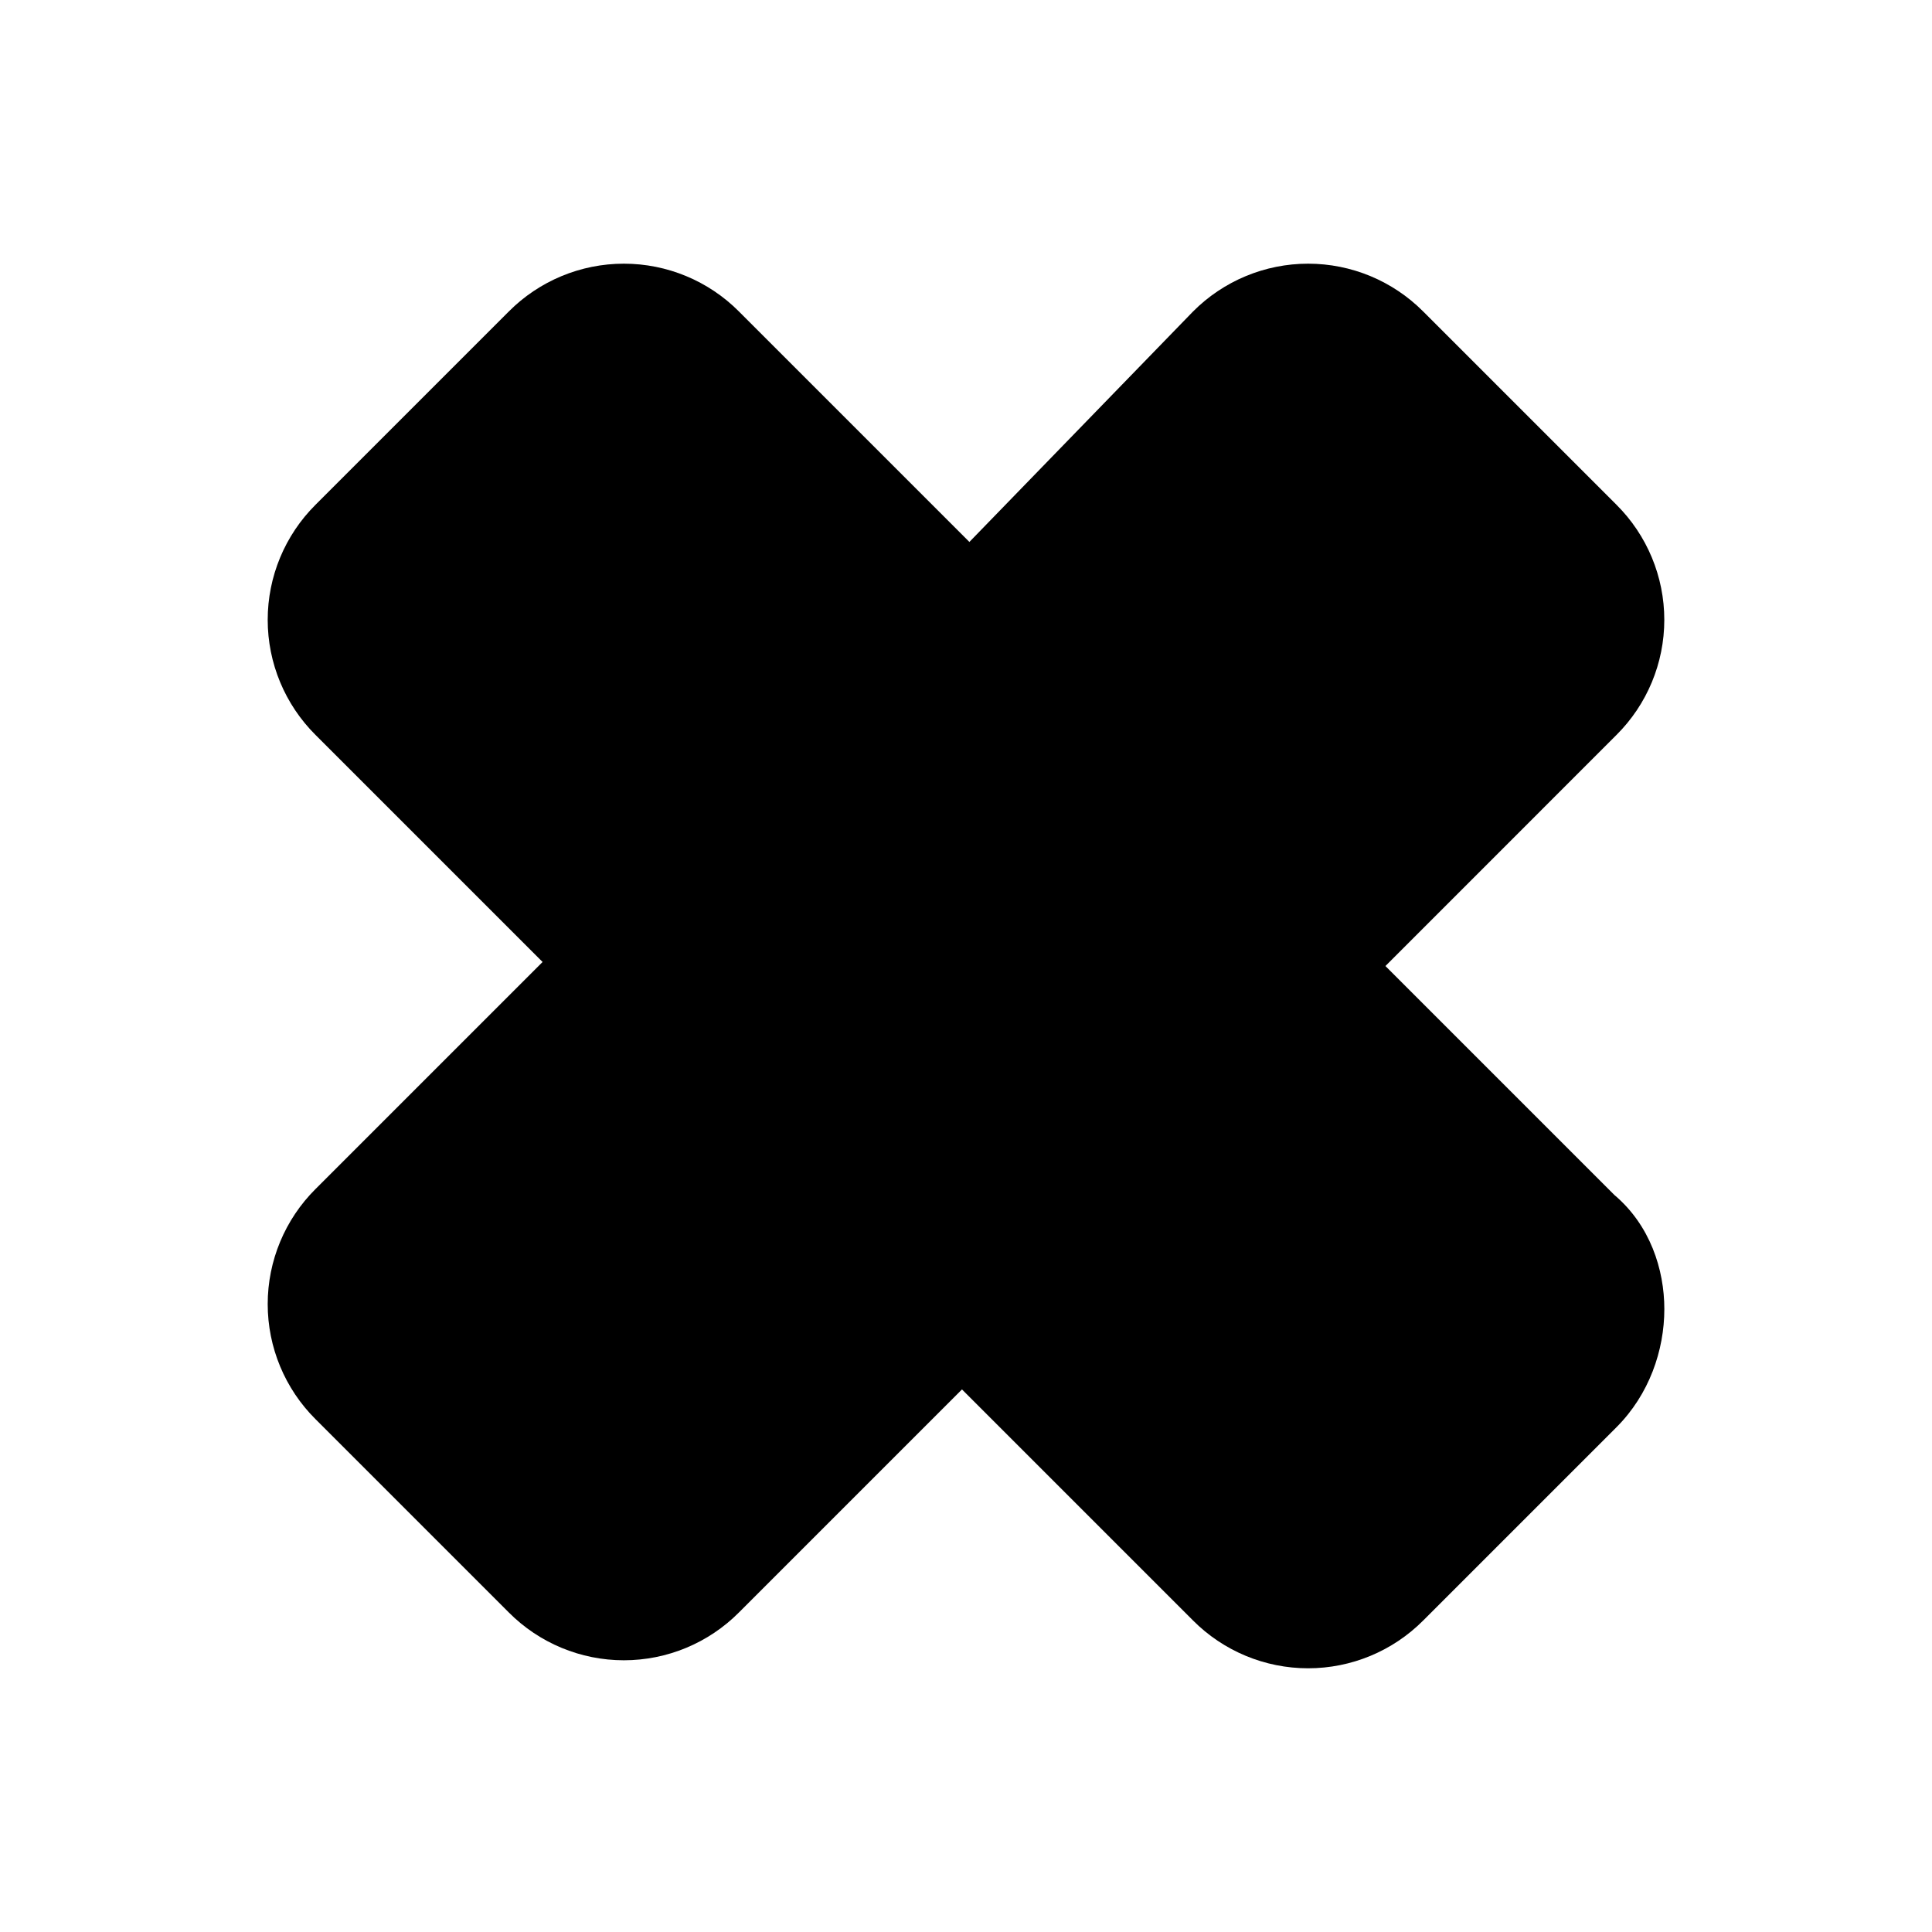
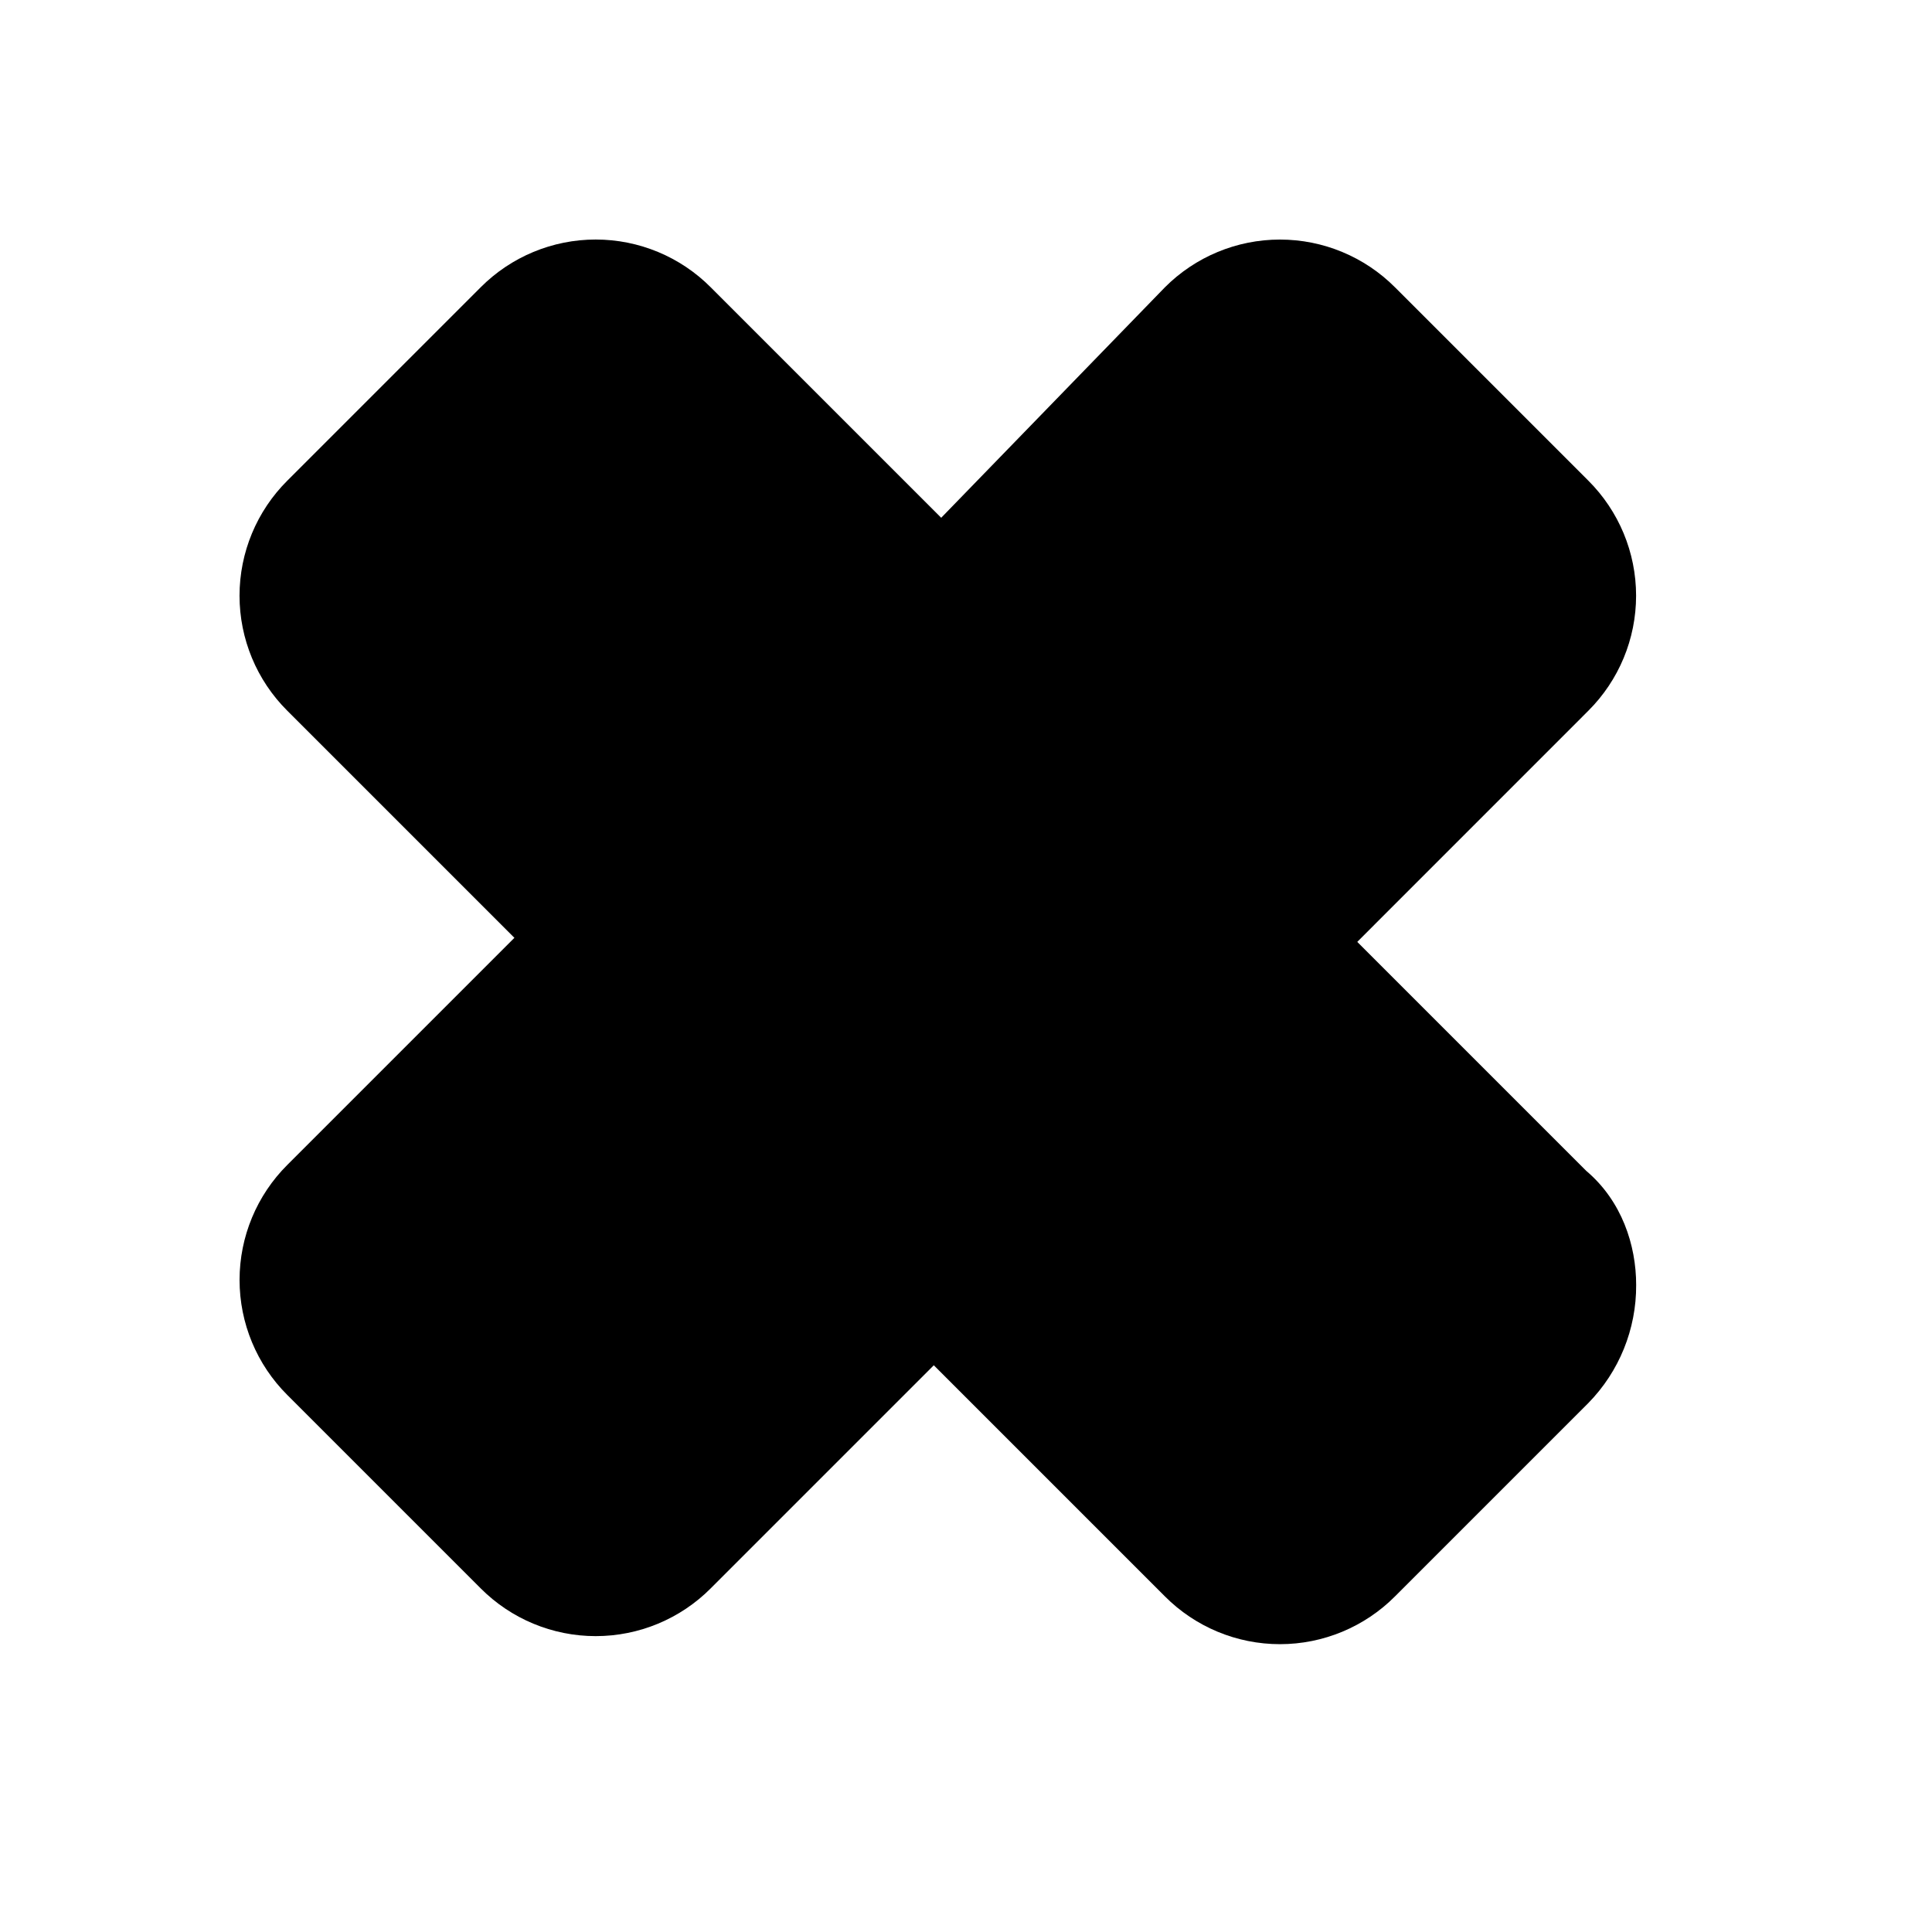
<svg xmlns="http://www.w3.org/2000/svg" fill="none" viewBox="0 0 24 24">
-   <path fill="#000" d="m19.55 8.6-3.4 3.4-4.1-4.2 3.3-3.4c.5-.5 1.3-.5 1.8 0l2.4 2.4c.5.5.5 1.3 0 1.8Z" />
-   <path fill="#000" fill-rule="evenodd" d="M15.883 4.927 13.098 7.8l3.06 3.134L19.02 8.07a.518.518 0 0 0 0-.74l-2.4-2.4a.517.517 0 0 0-.737-.003ZM14.82 3.87a2.017 2.017 0 0 1 2.86 0l2.4 2.4a2.017 2.017 0 0 1 0 2.86l-3.936 3.937-5.14-5.265L14.82 3.87Z" clip-rule="evenodd" />
-   <path fill="#000" d="m12.05 16.1-3.4 3.4c-.5.5-1.3.5-1.8 0l-2.4-2.4c-.5-.5-.5-1.3 0-1.8l3.4-3.4 4.2 4.2Z" />
-   <path fill="#000" fill-rule="evenodd" d="m7.85 10.84 5.26 5.26-3.93 3.93a2.017 2.017 0 0 1-2.86 0l-2.4-2.4a2.017 2.017 0 0 1 0-2.86l3.93-3.93Zm0 2.12-2.87 2.87a.518.518 0 0 0 0 .74l2.4 2.4a.518.518 0 0 0 .74 0l2.87-2.87-3.14-3.14Z" clip-rule="evenodd" />
-   <path fill="#000" d="m19.55 17.2-2.4 2.4c-.5.5-1.3.5-1.8 0l-3.4-3.4 4.2-4.2 3.4 3.4c.5.4.5 1.3 0 1.8Z" />
-   <path fill="#000" fill-rule="evenodd" d="m16.15 10.94 3.905 3.905c.442.374.62.923.62 1.417 0 .512-.188 1.061-.595 1.468l-2.4 2.4a2.018 2.018 0 0 1-2.86 0l-3.93-3.93 5.26-5.26Zm-3.14 5.26 2.87 2.87a.518.518 0 0 0 .74 0l2.4-2.4a.585.585 0 0 0 .155-.408c0-.167-.062-.251-.094-.276l-.032-.026-2.899-2.9-3.14 3.14Z" clip-rule="evenodd" />
-   <path fill="#000" d="m11.99 7.802-4.172 4.172 4.172 4.172 4.172-4.172-4.172-4.172Z" />
-   <path fill="#000" fill-rule="evenodd" d="M6.757 11.974 11.99 6.74l5.233 5.233-5.233 5.232-5.233-5.232Zm2.122 0 3.111 3.111 3.111-3.111-3.111-3.111-3.111 3.11Z" clip-rule="evenodd" />
-   <path fill="#000" d="M12.05 7.8 7.85 12l-3.4-3.4c-.5-.5-.5-1.3 0-1.8l2.4-2.4c.5-.5 1.3-.5 1.8 0l3.4 3.4Z" />
-   <path fill="#000" fill-rule="evenodd" d="M8.12 4.93a.518.518 0 0 0-.74 0l-2.4 2.4a.518.518 0 0 0 0 .74l2.87 2.87 3.14-3.14-2.87-2.87Zm-1.8-1.06a2.017 2.017 0 0 1 2.86 0l3.93 3.93-5.26 5.26-3.93-3.93a2.017 2.017 0 0 1 0-2.86l2.4-2.4Z" clip-rule="evenodd" />
+   <path fill="#000" d="m19.2 8.3-3.4 3.4-4.1-4.2L15 4.1c.5-.5 1.3-.5 1.8 0l2.4 2.4c.5.5.5 1.3 0 1.8Z" />
+   <path fill="#000" fill-rule="evenodd" d="m15.534 4.627-2.787 2.871 3.06 3.135L18.67 7.77a.518.518 0 0 0 0-.74l-2.4-2.4a.517.517 0 0 0-.736-.003ZM14.47 3.57a2.018 2.018 0 0 1 2.86 0l2.4 2.4a2.018 2.018 0 0 1 0 2.86l-3.936 3.937-5.14-5.266L14.47 3.57Z" clip-rule="evenodd" />
+   <path fill="#000" d="m11.7 15.8-3.4 3.4c-.5.5-1.3.5-1.8 0l-2.4-2.4c-.5-.5-.5-1.3 0-1.8l3.4-3.4 4.2 4.2Z" />
+   <path fill="#000" fill-rule="evenodd" d="m7.5 10.54 5.26 5.26-3.93 3.93a2.017 2.017 0 0 1-2.86 0l-2.4-2.4a2.018 2.018 0 0 1 0-2.86l3.93-3.93Zm0 2.12-2.87 2.87a.518.518 0 0 0 0 .74l2.4 2.4a.518.518 0 0 0 .74 0l2.87-2.87-3.14-3.14Z" clip-rule="evenodd" />
+   <path fill="#000" d="m19.2 16.9-2.4 2.4c-.5.5-1.3.5-1.8 0l-3.4-3.4 4.2-4.2 3.4 3.4c.5.4.5 1.3 0 1.8Z" />
+   <path fill="#000" fill-rule="evenodd" d="m15.8 10.64 3.905 3.905c.442.374.62.923.62 1.417a2.08 2.08 0 0 1-.595 1.468l-2.4 2.4a2.017 2.017 0 0 1-2.86 0l-3.93-3.93 5.26-5.26Zm-3.14 5.26 2.87 2.87a.518.518 0 0 0 .74 0l2.4-2.4a.586.586 0 0 0 .155-.408c0-.167-.062-.251-.093-.276l-.033-.026-2.899-2.9-3.14 3.14Z" clip-rule="evenodd" />
+   <path fill="#000" d="m11.64 7.502-4.172 4.172 4.172 4.172 4.172-4.172-4.172-4.172Z" />
+   <path fill="#000" fill-rule="evenodd" d="M6.407 11.674 11.64 6.44l5.233 5.233-5.233 5.232-5.233-5.232Zm2.122 0 3.111 3.11 3.111-3.11-3.111-3.112-3.111 3.112Z" clip-rule="evenodd" />
+   <path fill="#000" d="m11.7 7.5-4.2 4.2-3.4-3.4c-.5-.5-.5-1.3 0-1.8l2.4-2.4c.5-.5 1.3-.5 1.8 0l3.4 3.4Z" />
+   <path fill="#000" fill-rule="evenodd" d="M7.77 4.63a.518.518 0 0 0-.74 0l-2.4 2.4a.518.518 0 0 0 0 .74l2.87 2.87 3.14-3.14-2.87-2.87Zm-1.8-1.06a2.017 2.017 0 0 1 2.86 0l3.93 3.93-5.26 5.26-3.93-3.93a2.017 2.017 0 0 1 0-2.86l2.4-2.4Z" clip-rule="evenodd" />
</svg>
